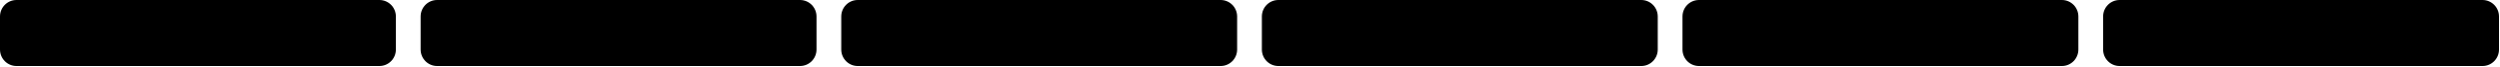
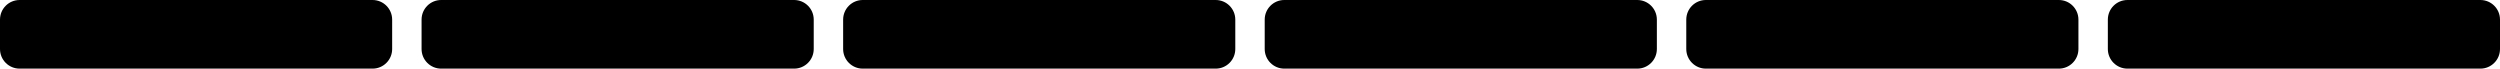
- <svg xmlns="http://www.w3.org/2000/svg" width="303" height="8" viewBox="0 0 303 8" preserveAspectRatio="none">
-   <rect width="48" height="8" rx="2" transform="translate(255)" />
-   <rect width="48" height="8" rx="2" transform="translate(204)" />
-   <rect width="48" height="8" rx="2" transform="translate(153)" />
-   <rect width="48" height="8" rx="2" transform="translate(102)" />
-   <rect width="48" height="8" rx="2" transform="translate(51)" />
-   <rect width="48" height="8" rx="2" />
+ <svg xmlns="http://www.w3.org/2000/svg" width="255" height="7" viewBox="0 0 255 7" preserveAspectRatio="none">
+   <rect width="40" height="7" rx="2" transform="translate(215)" />
+   <rect width="40" height="7" rx="2" transform="translate(172)" />
+   <rect width="40" height="7" rx="2" transform="translate(129)" />
+   <rect width="40" height="7" rx="2" transform="translate(86)" />
+   <rect width="40" height="7" rx="2" transform="translate(43)" />
+   <rect width="40" height="7" rx="2" />
</svg>
